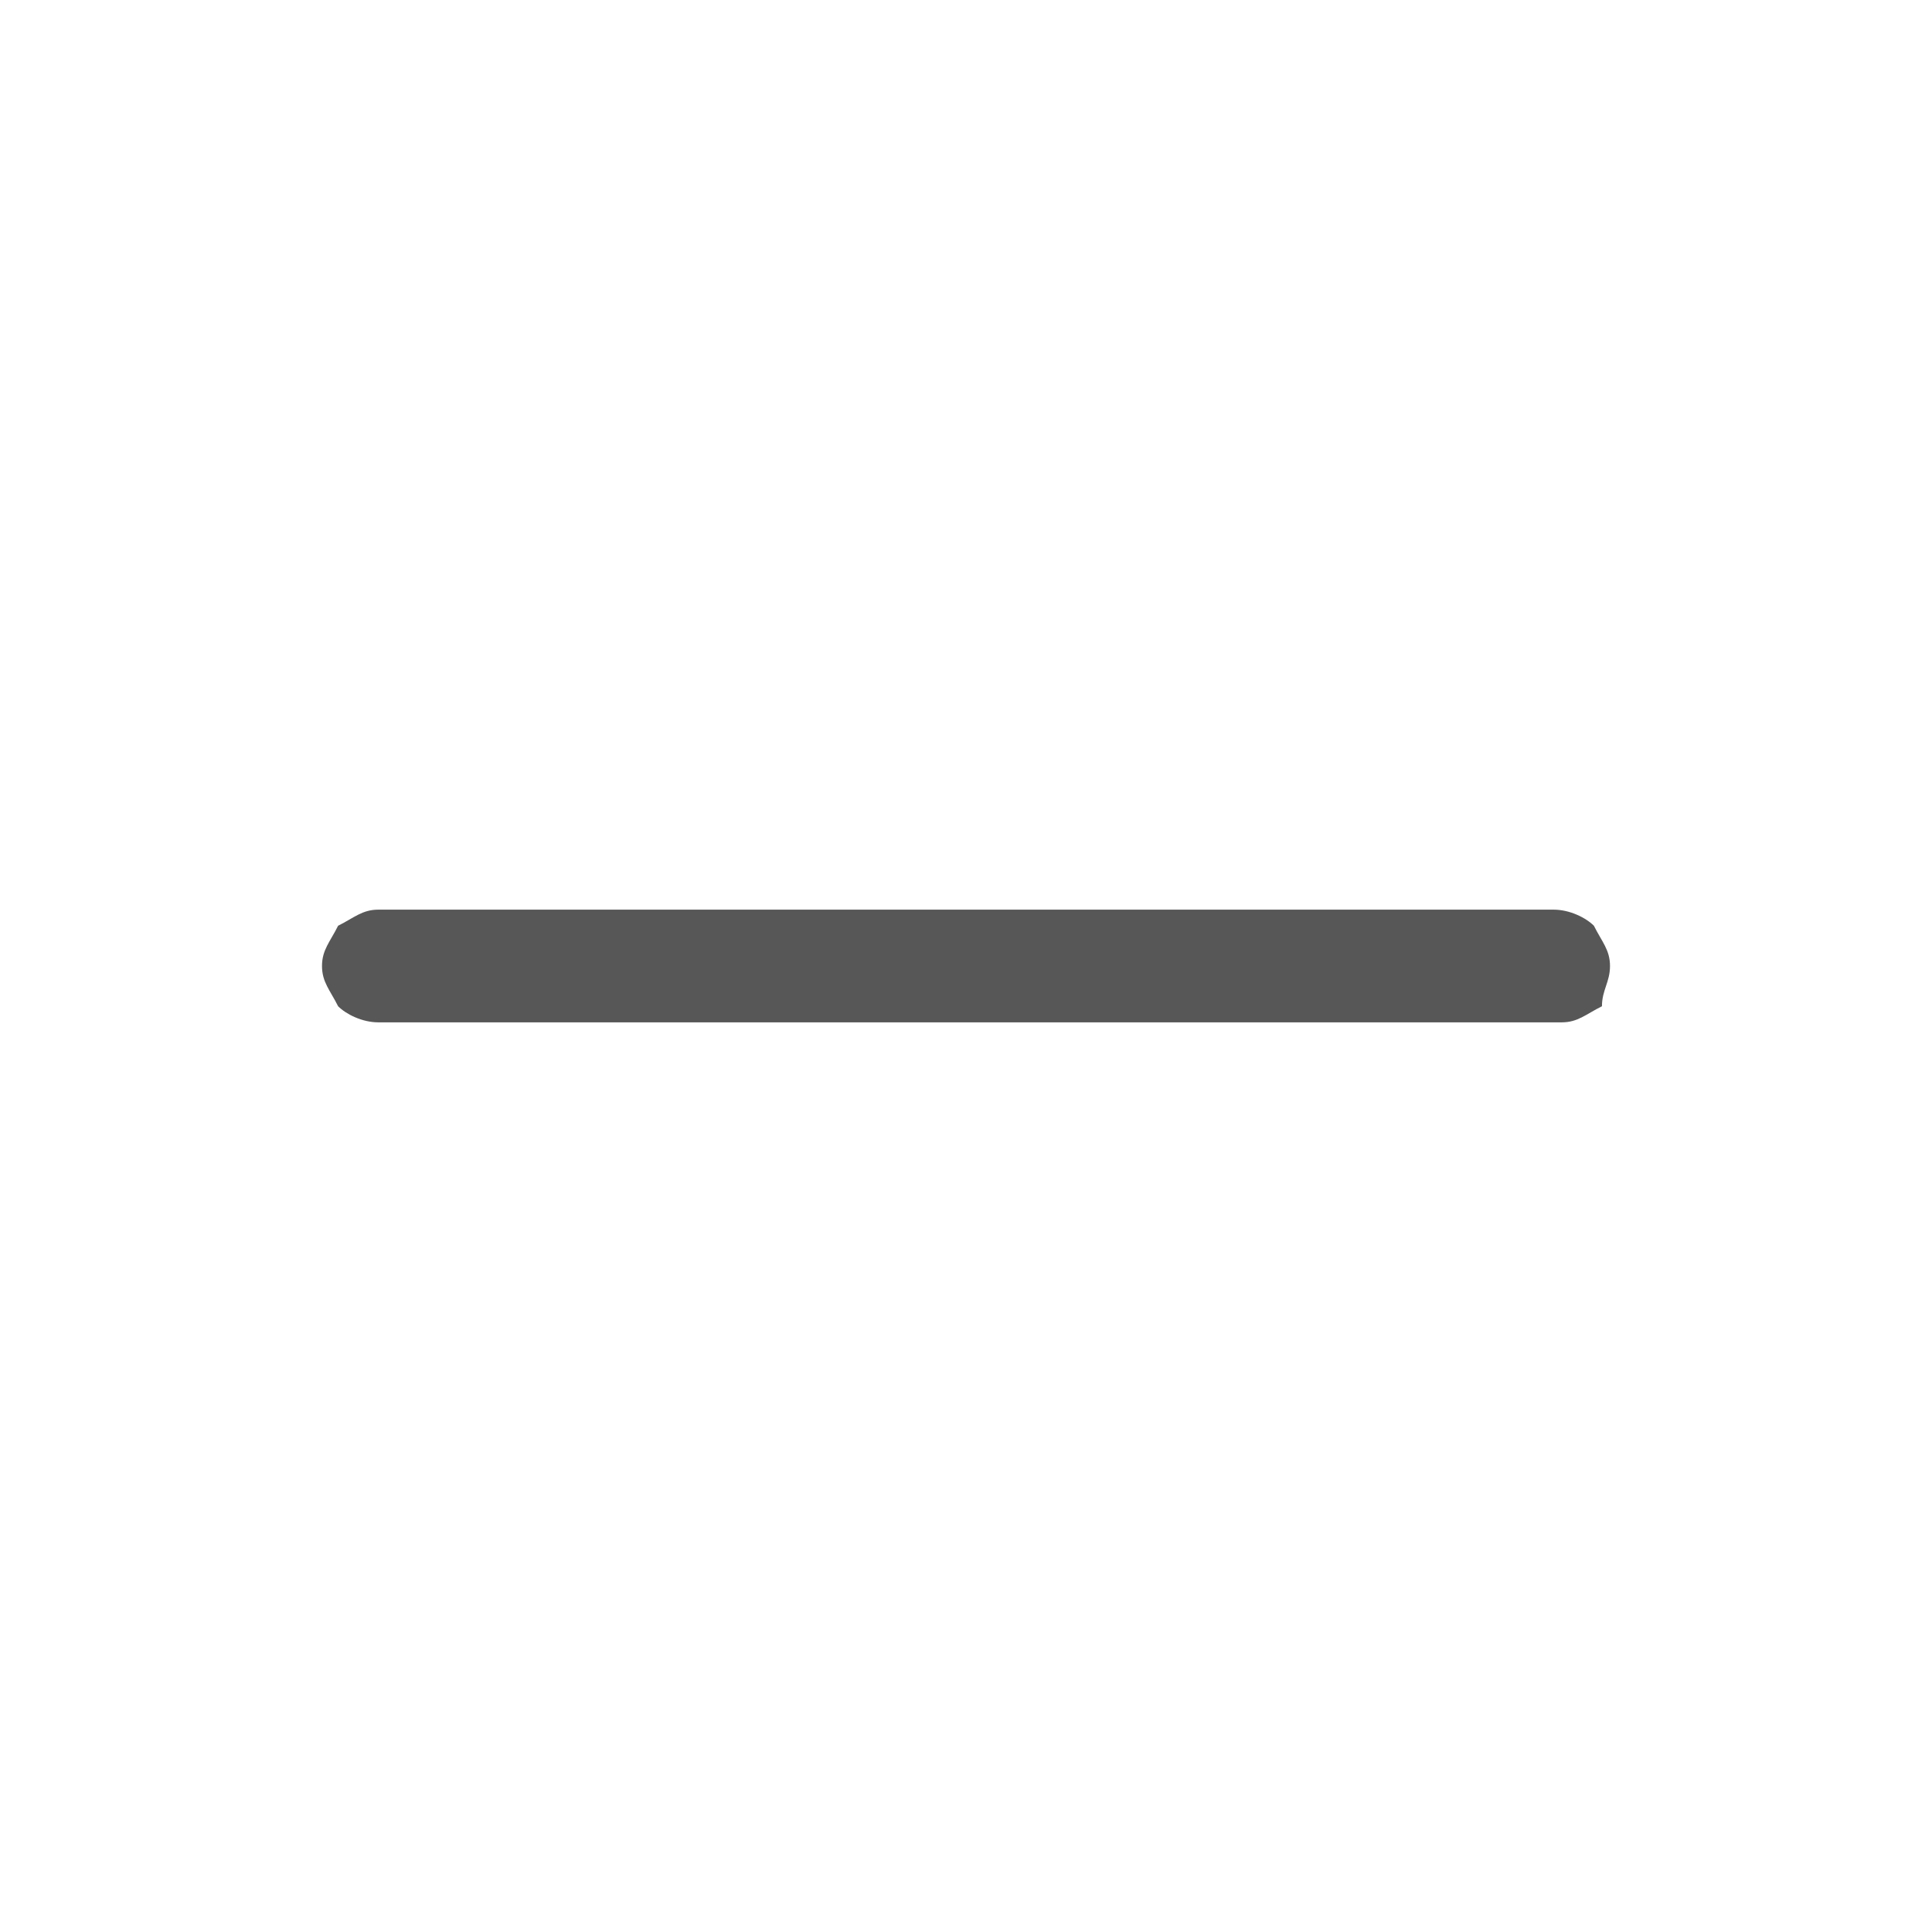
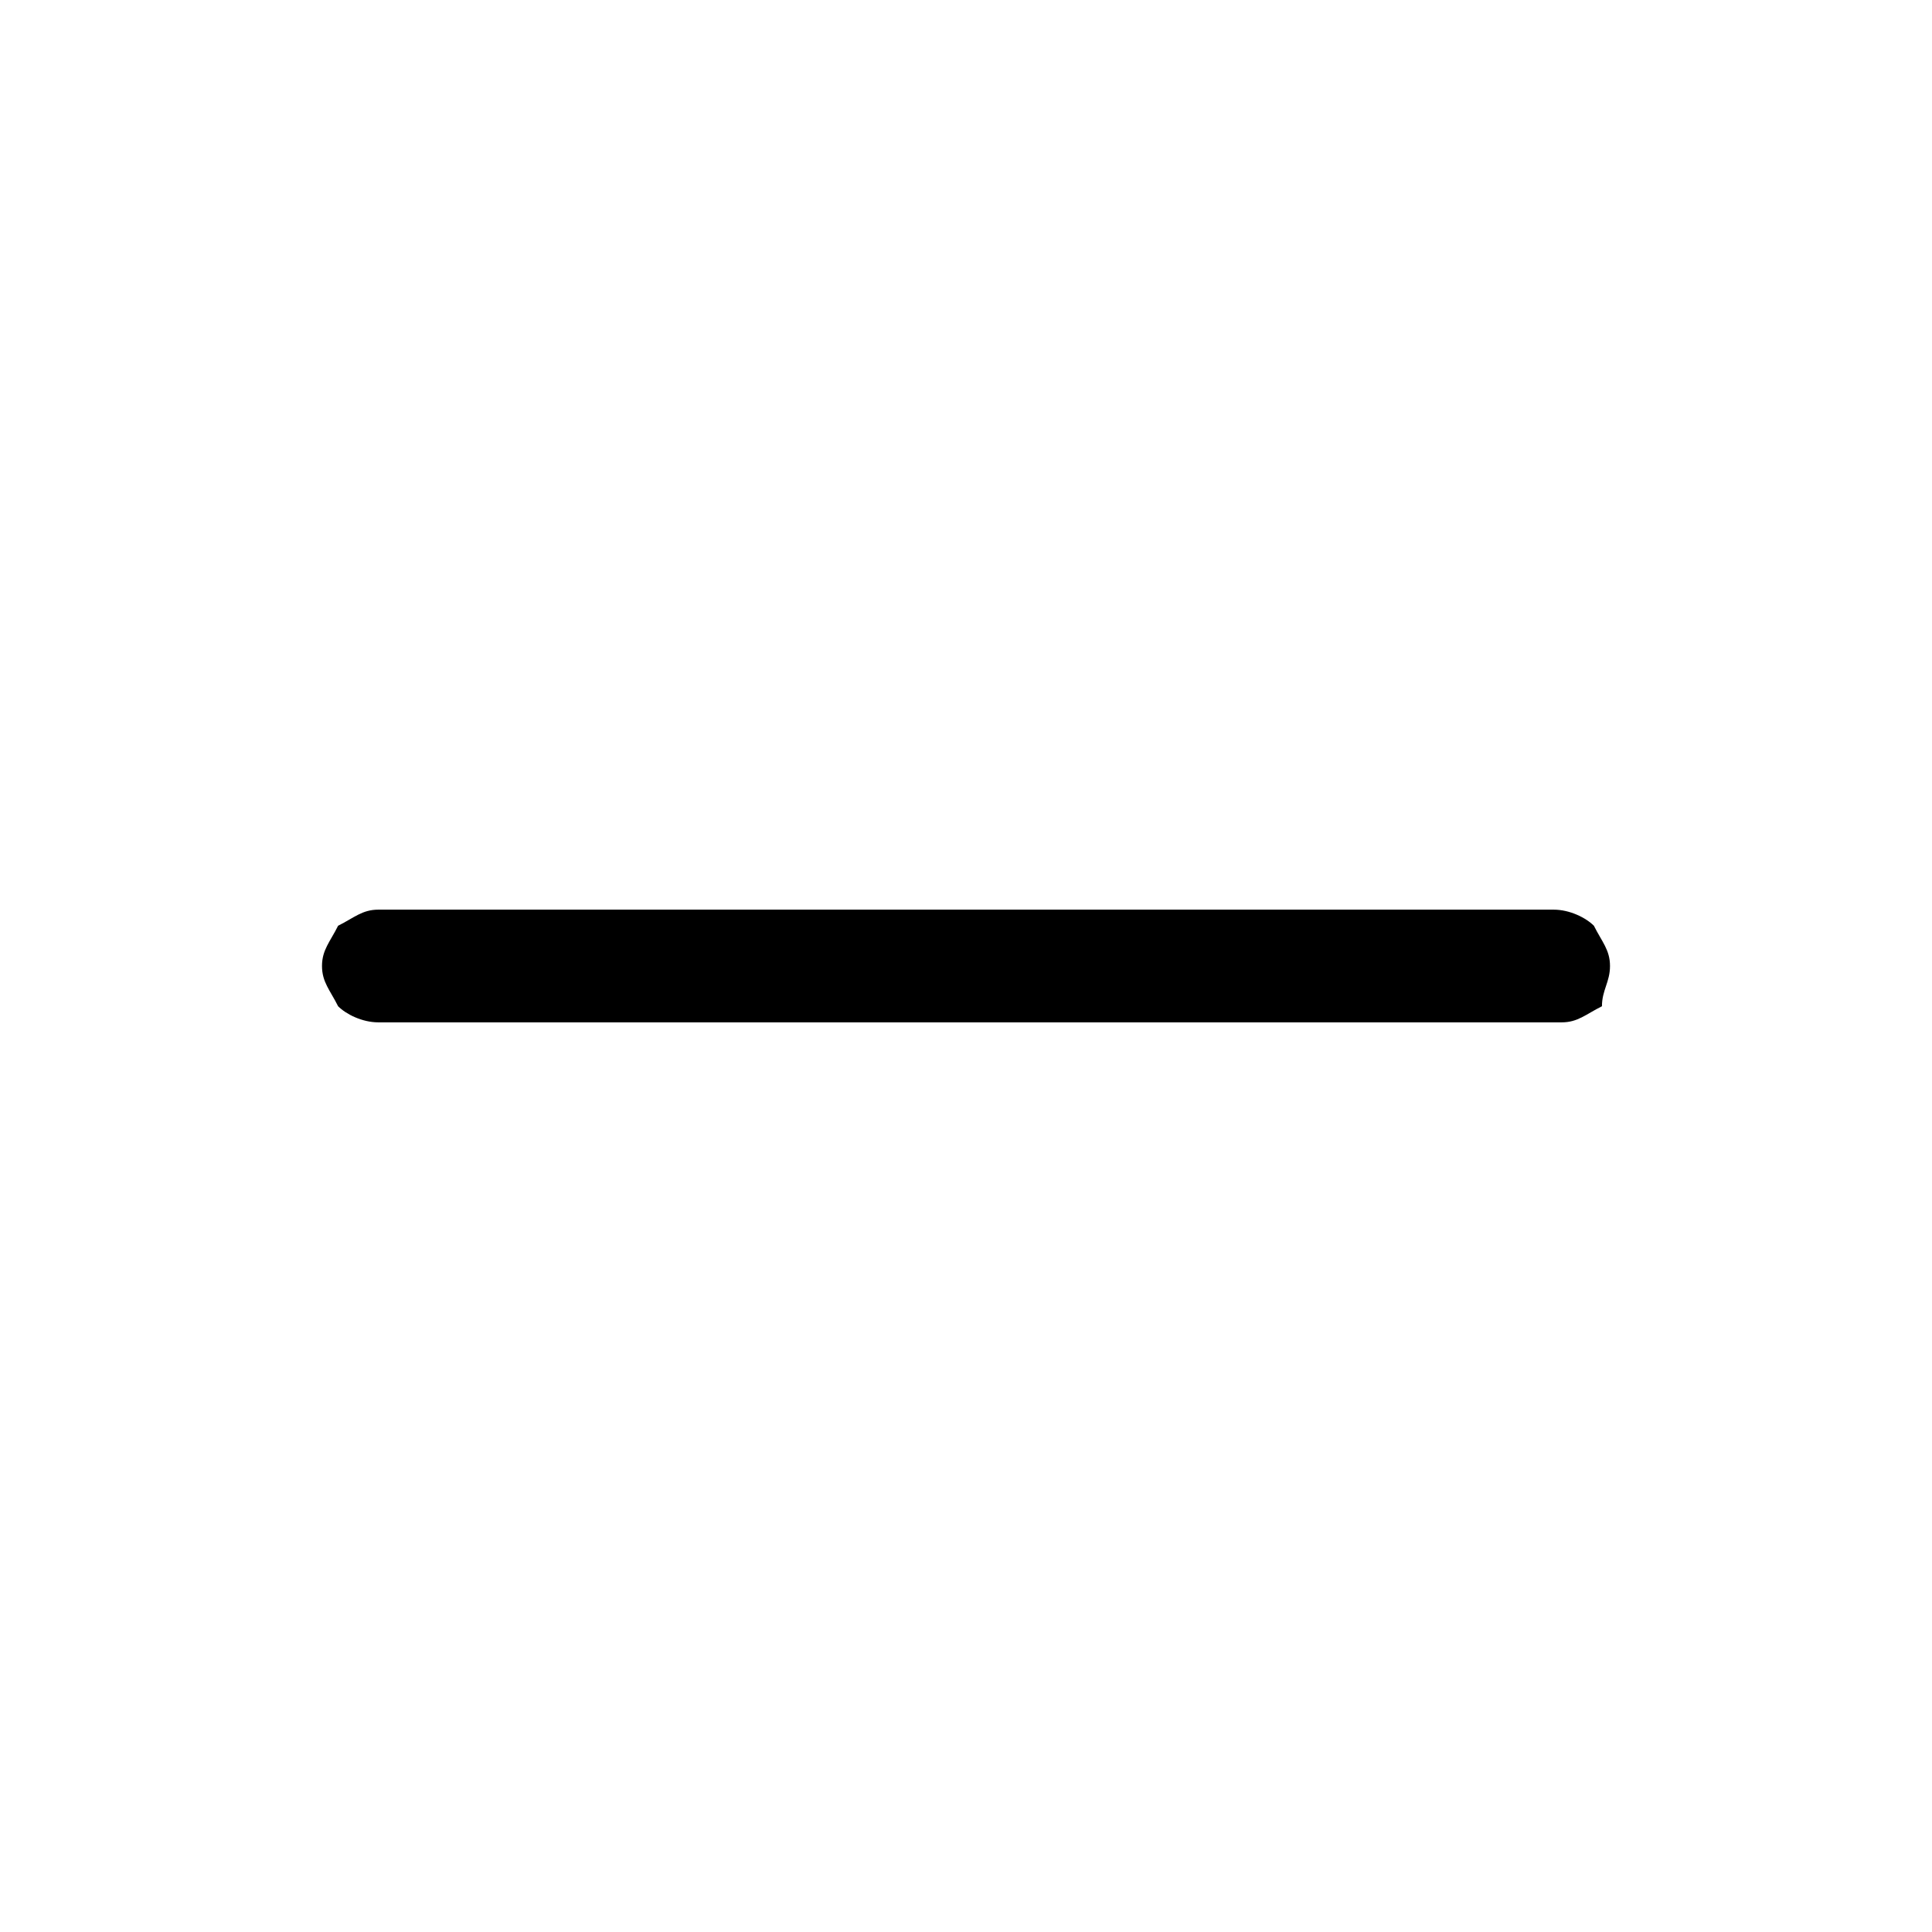
<svg xmlns="http://www.w3.org/2000/svg" width="24" height="24" fill="none">
-   <path fill="#575757" fill-rule="evenodd" d="M12.7 12.7h6.7c.2 0 .3-.1.5-.2 0-.2.1-.3.1-.5s-.1-.3-.2-.5c-.1-.1-.3-.2-.5-.2H4.7c-.2 0-.3.1-.5.2-.1.2-.2.3-.2.5s.1.3.2.5c.1.1.3.2.5.2h8Z" clip-rule="evenodd" />
+   <path fill="currentColor" fill-rule="evenodd" d="M12.7 12.7h6.7c.2 0 .3-.1.5-.2 0-.2.1-.3.1-.5s-.1-.3-.2-.5c-.1-.1-.3-.2-.5-.2H4.7c-.2 0-.3.1-.5.2-.1.2-.2.3-.2.5s.1.3.2.5c.1.1.3.2.5.2h8Z" clip-rule="evenodd" />
</svg>
